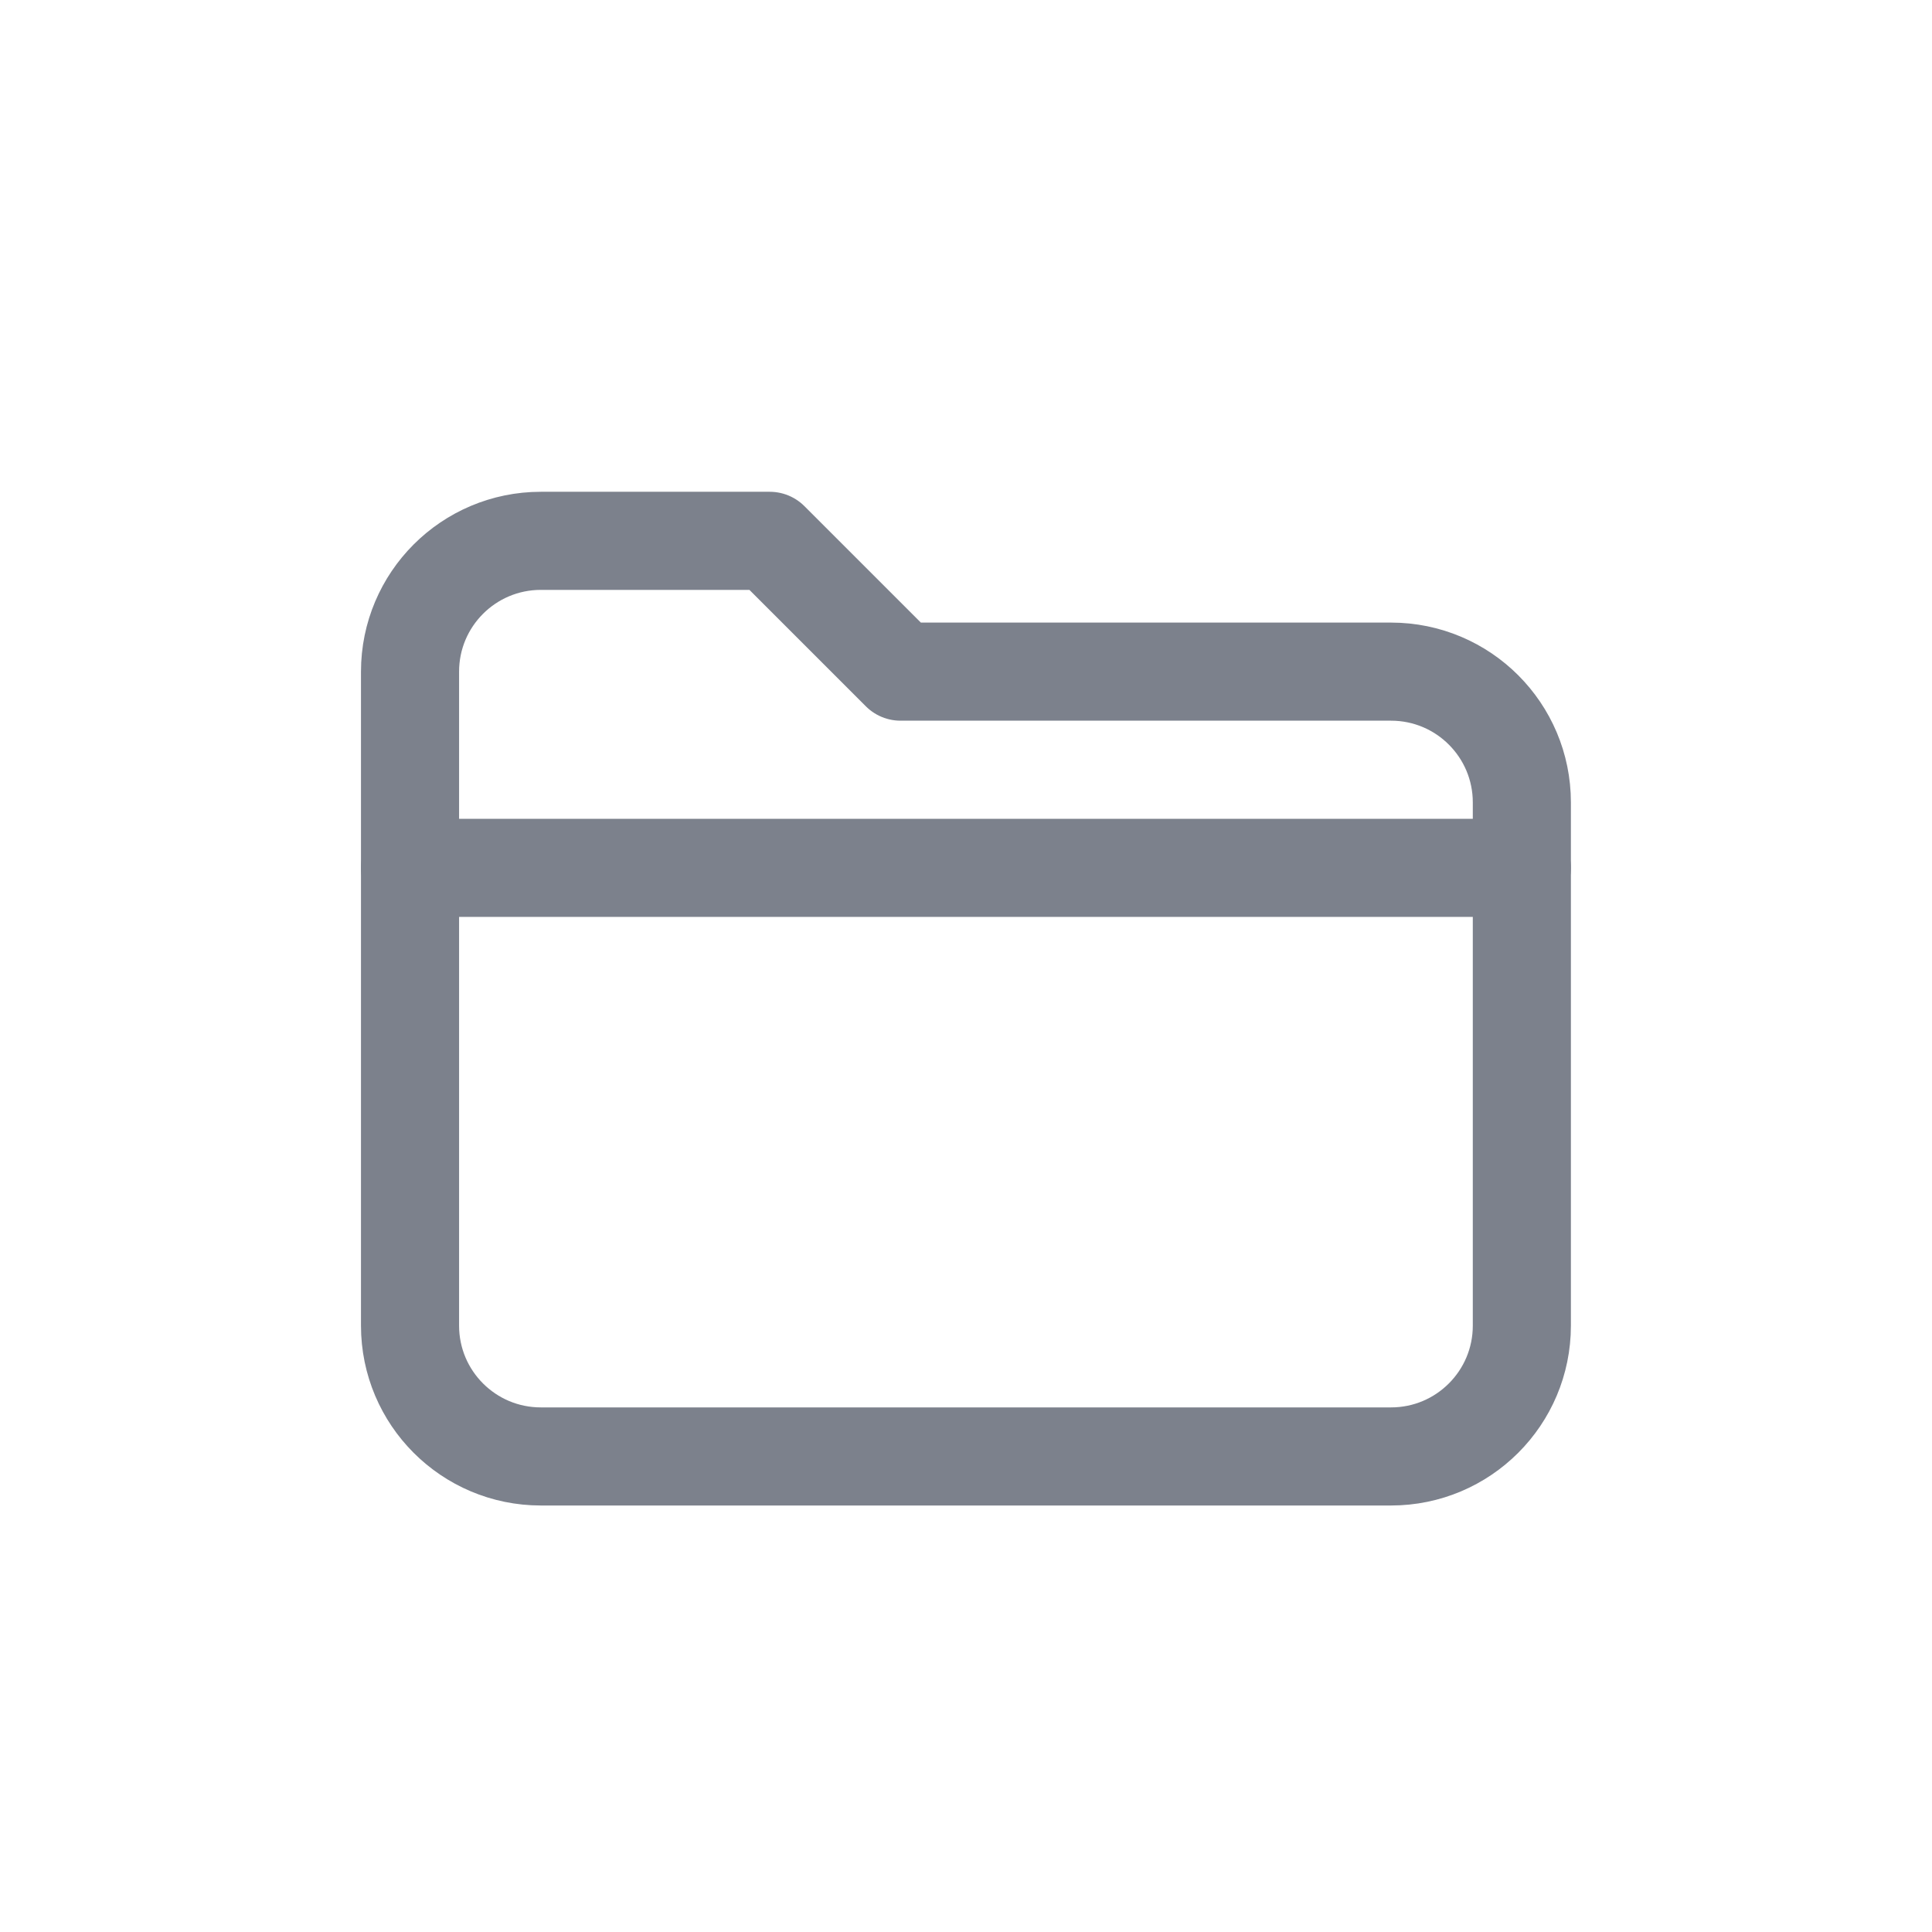
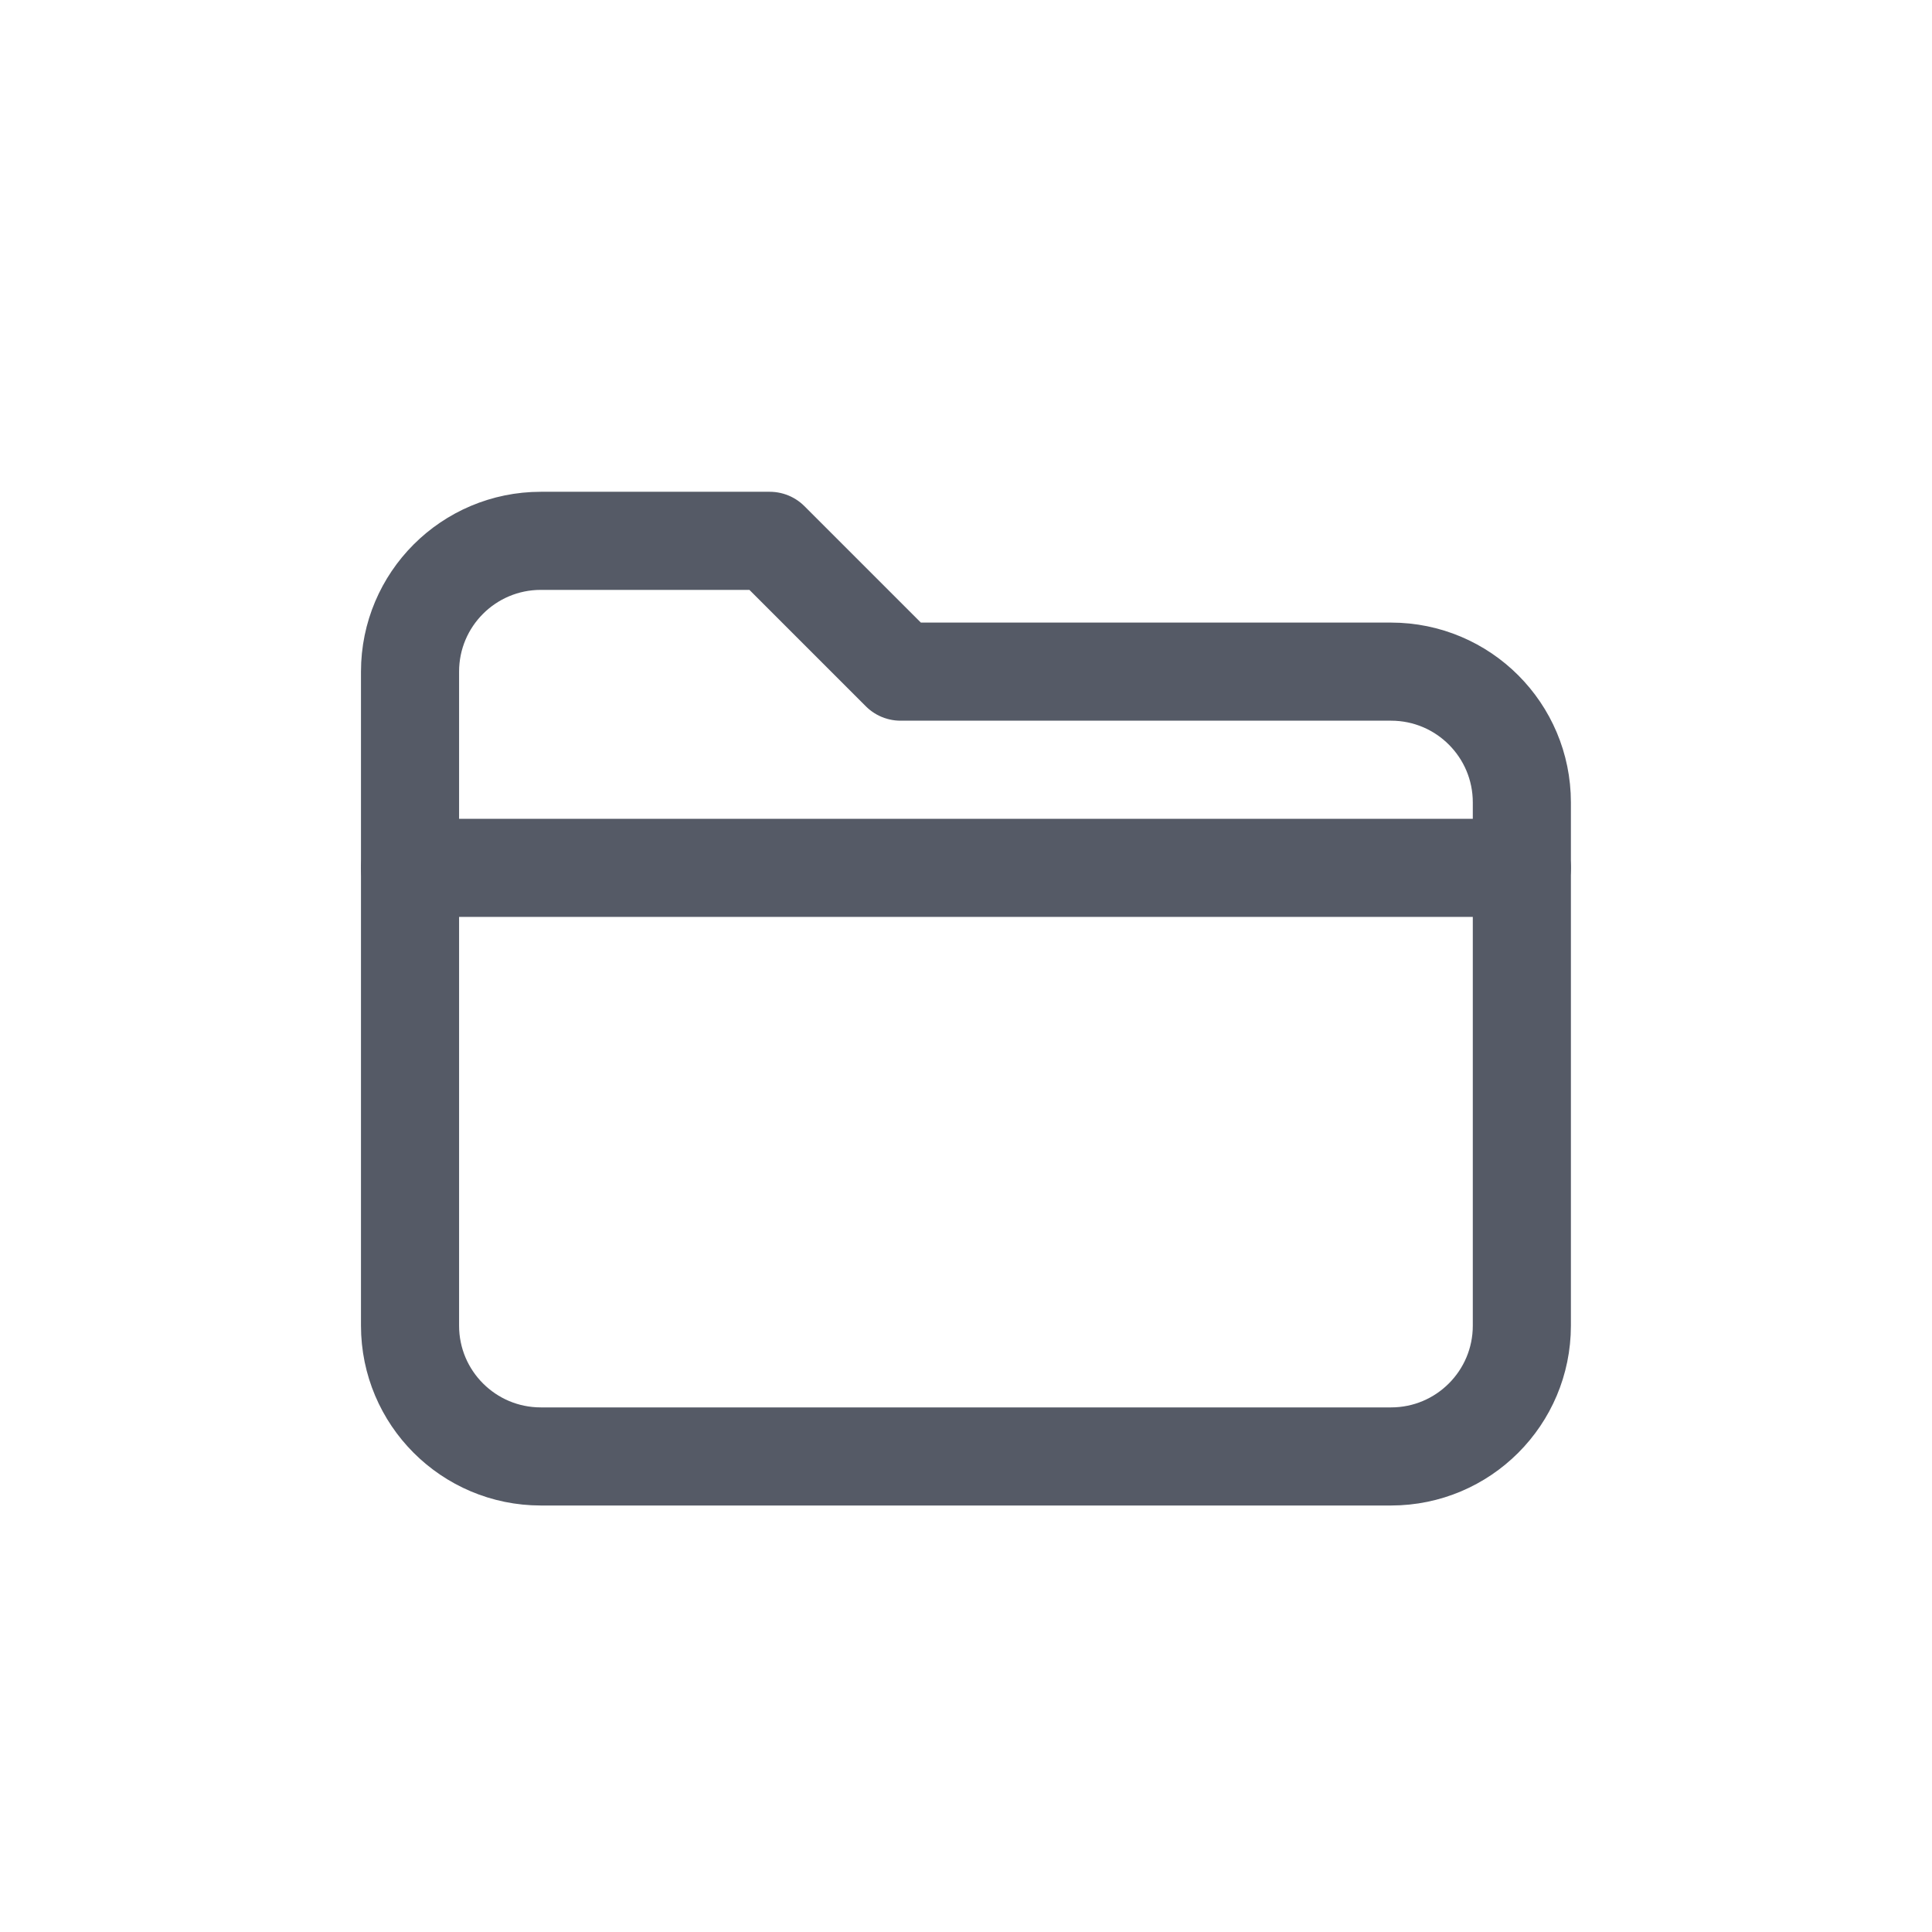
<svg xmlns="http://www.w3.org/2000/svg" width="128" height="128" viewBox="0 0 128 128">
-   <g transform="translate(12 12) scale(4.333)" fill="none" stroke="#7C818C" stroke-width="1.5" stroke-linecap="round" stroke-linejoin="round">
+   <g transform="translate(12 12) scale(4.333)" fill="none" stroke="#555A66" stroke-width="1.5" stroke-linecap="round" stroke-linejoin="round">
    <path d="M3.5 7.5a2 2 0 0 1 2-2h3.5l2 2h7.5a2 2 0 0 1 2 2v8a2 2 0 0 1-2 2h-13a2 2 0 0 1-2-2z" />
    <path d="M3.5 10.5h17" />
  </g>
</svg>
